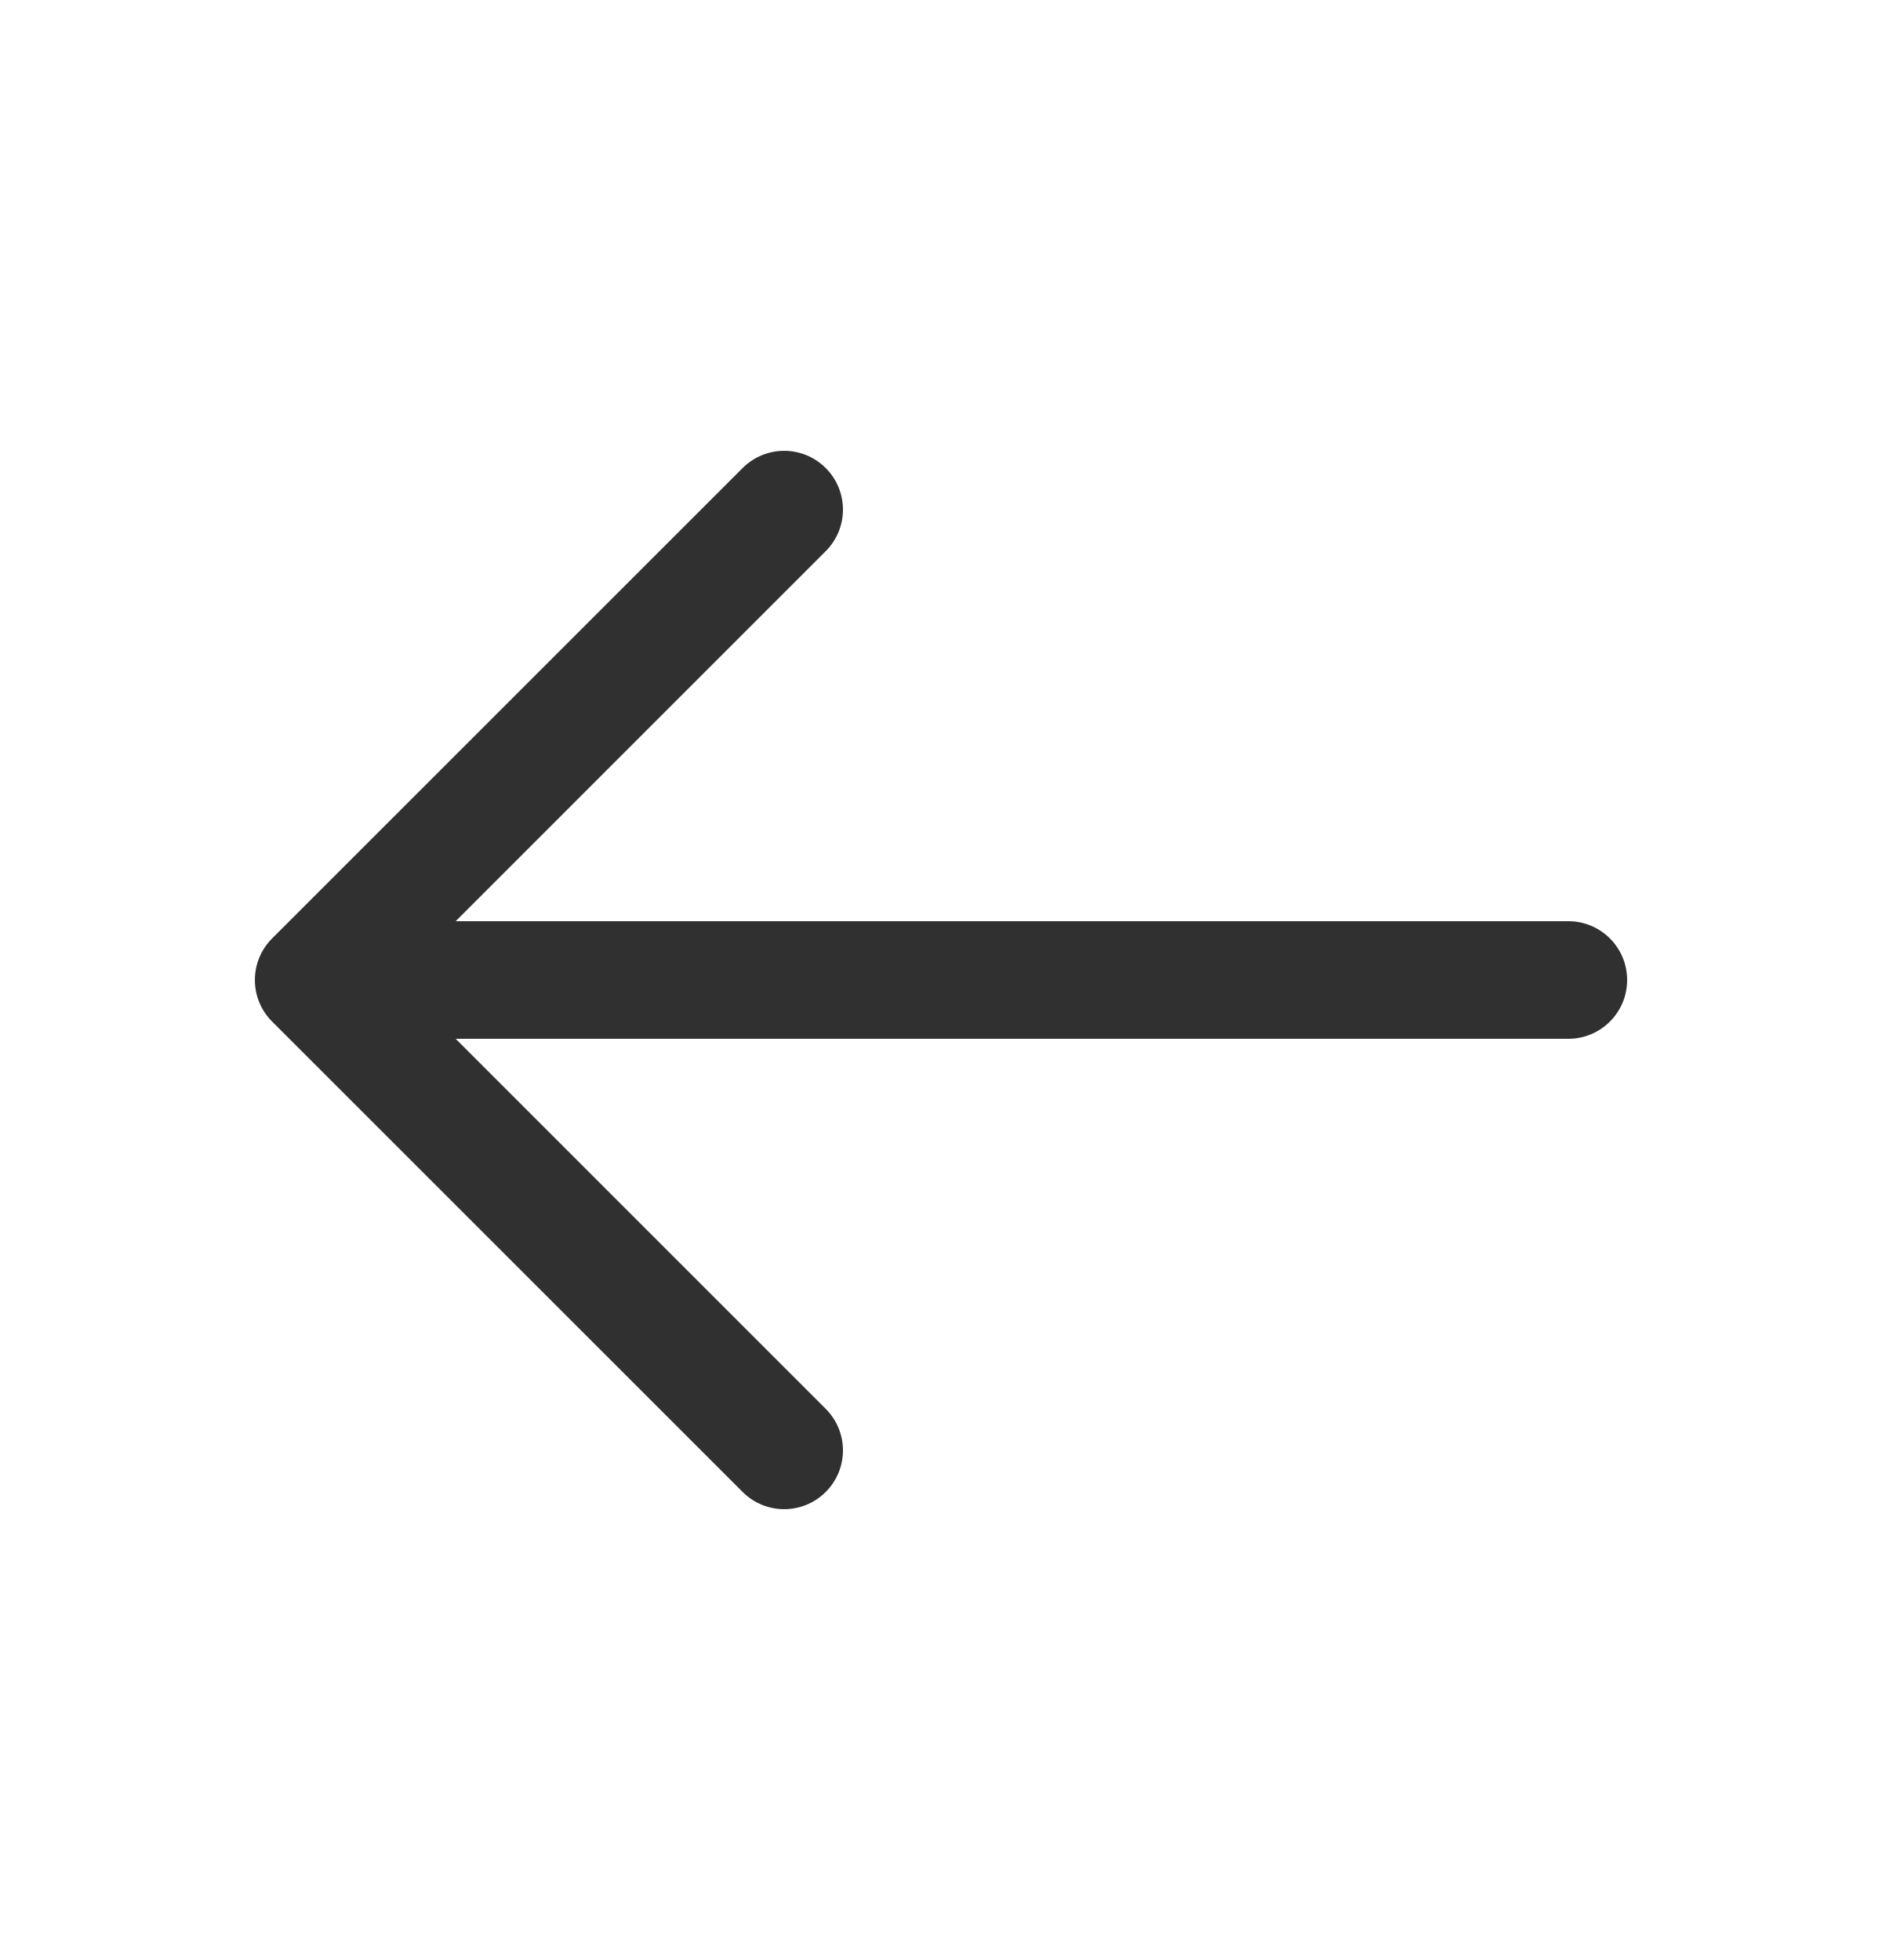
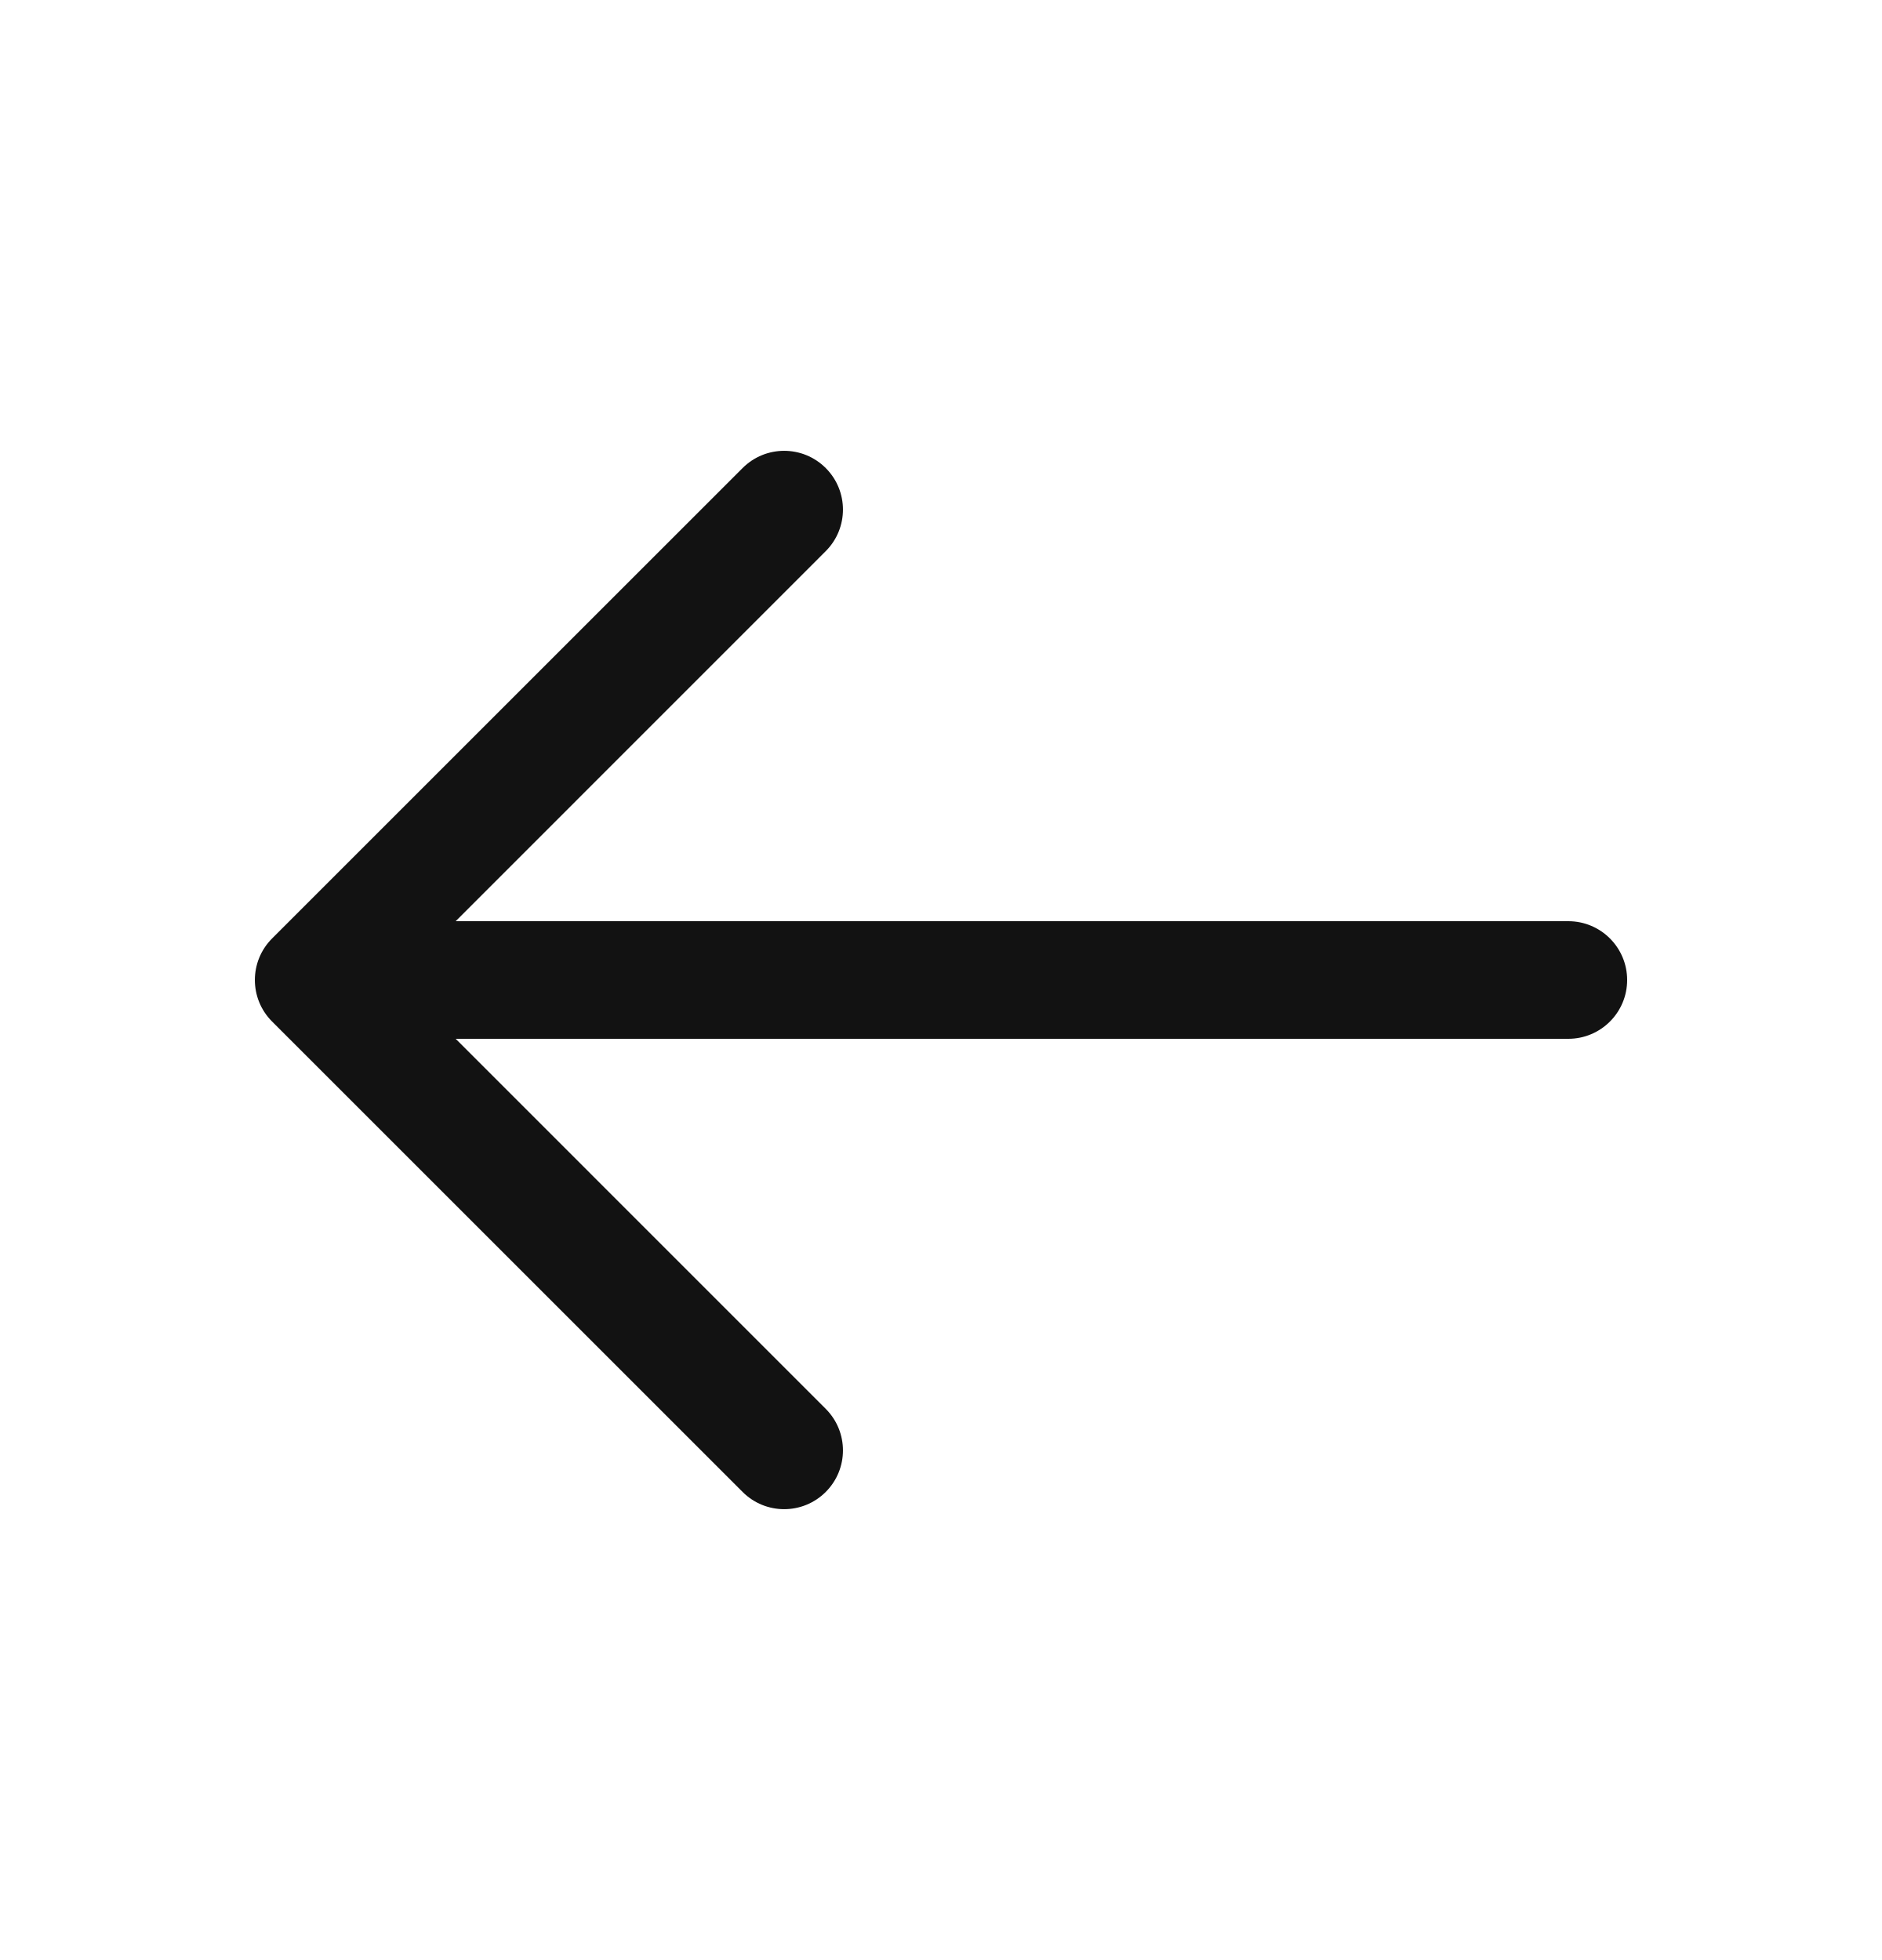
<svg xmlns="http://www.w3.org/2000/svg" width="24" height="25" viewBox="0 0 24 25" fill="none">
-   <path fill-rule="evenodd" clip-rule="evenodd" d="M10.53 5.97C10.823 6.263 10.823 6.737 10.53 7.03L5.811 11.75H20C20.414 11.75 20.75 12.086 20.75 12.5C20.75 12.914 20.414 13.25 20 13.25H5.811L10.53 17.97C10.823 18.263 10.823 18.737 10.53 19.03C10.237 19.323 9.763 19.323 9.47 19.03L3.47 13.03C3.177 12.737 3.177 12.263 3.47 11.97L9.47 5.97C9.763 5.677 10.237 5.677 10.53 5.97Z" fill="#121212" fill-opacity="0.87" />
+   <path fill-rule="evenodd" clip-rule="evenodd" d="M10.53 5.97C10.823 6.263 10.823 6.737 10.53 7.03L5.811 11.75H20C20.414 11.75 20.75 12.086 20.75 12.5C20.75 12.914 20.414 13.25 20 13.25H5.811L10.53 17.97C10.823 18.263 10.823 18.737 10.53 19.03C10.237 19.323 9.763 19.323 9.47 19.03L3.47 13.03C3.177 12.737 3.177 12.263 3.47 11.97L9.47 5.97C9.763 5.677 10.237 5.677 10.53 5.97Z" fill="#121212" />
</svg>
